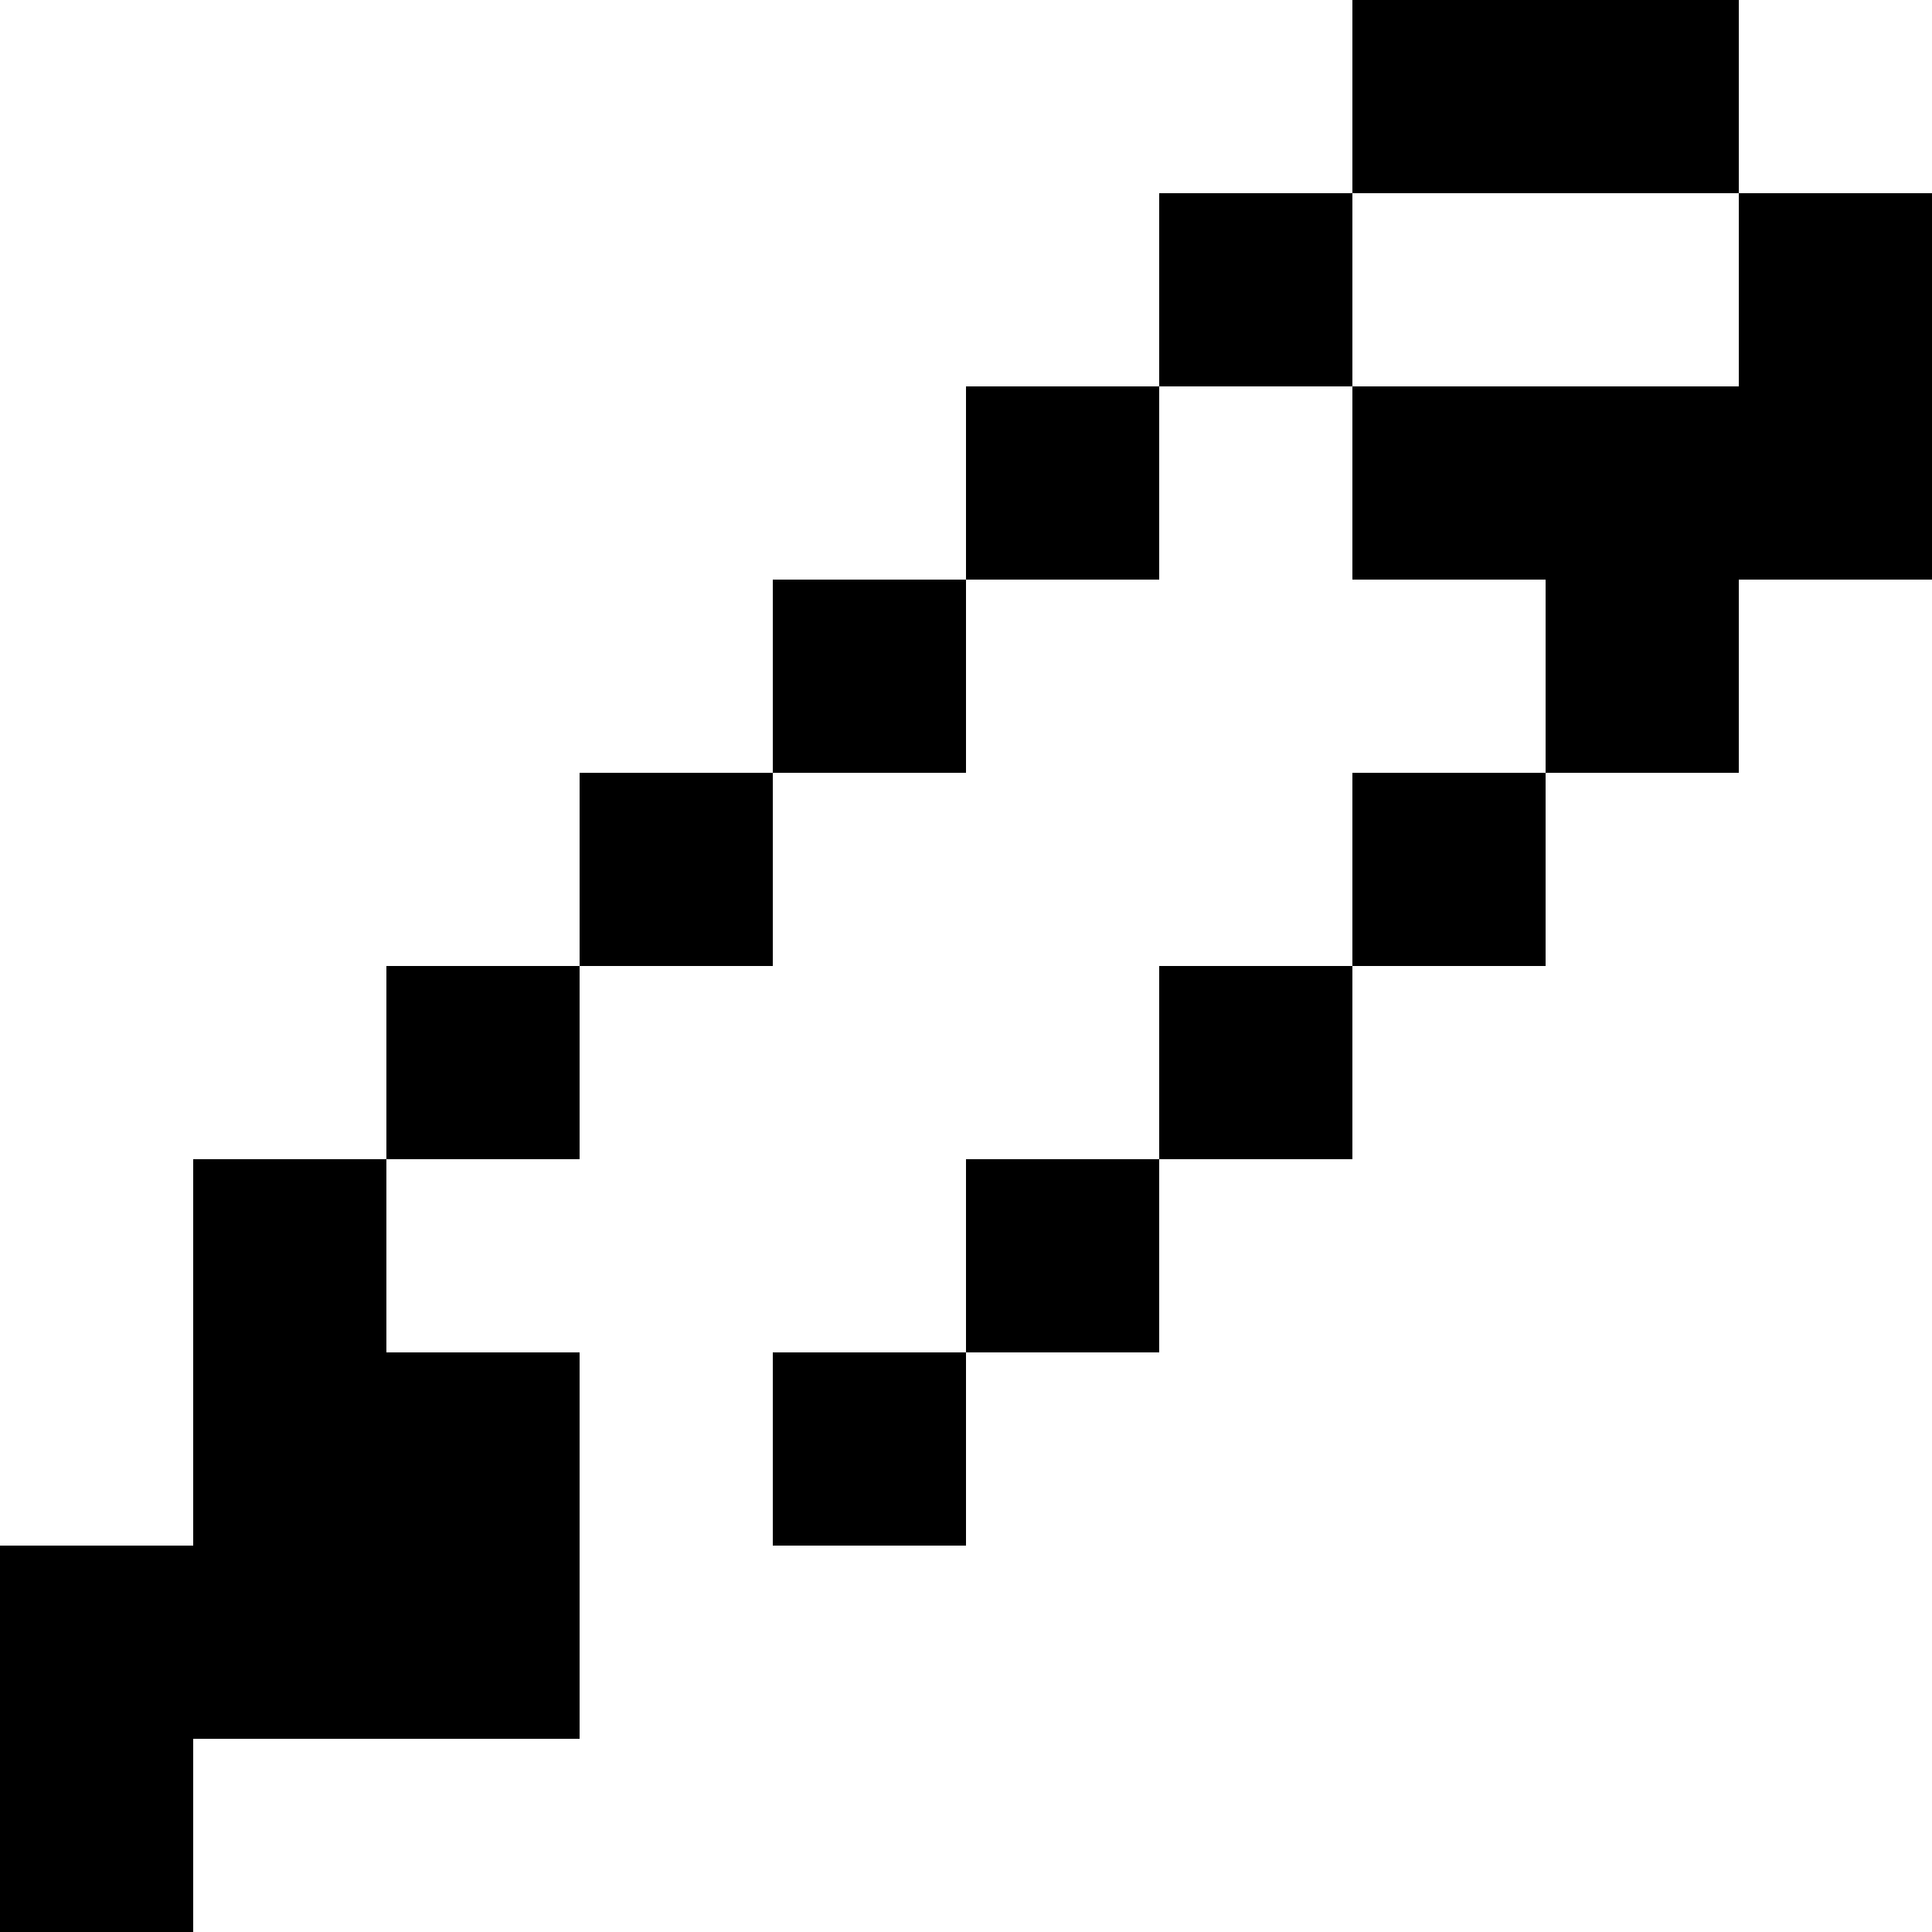
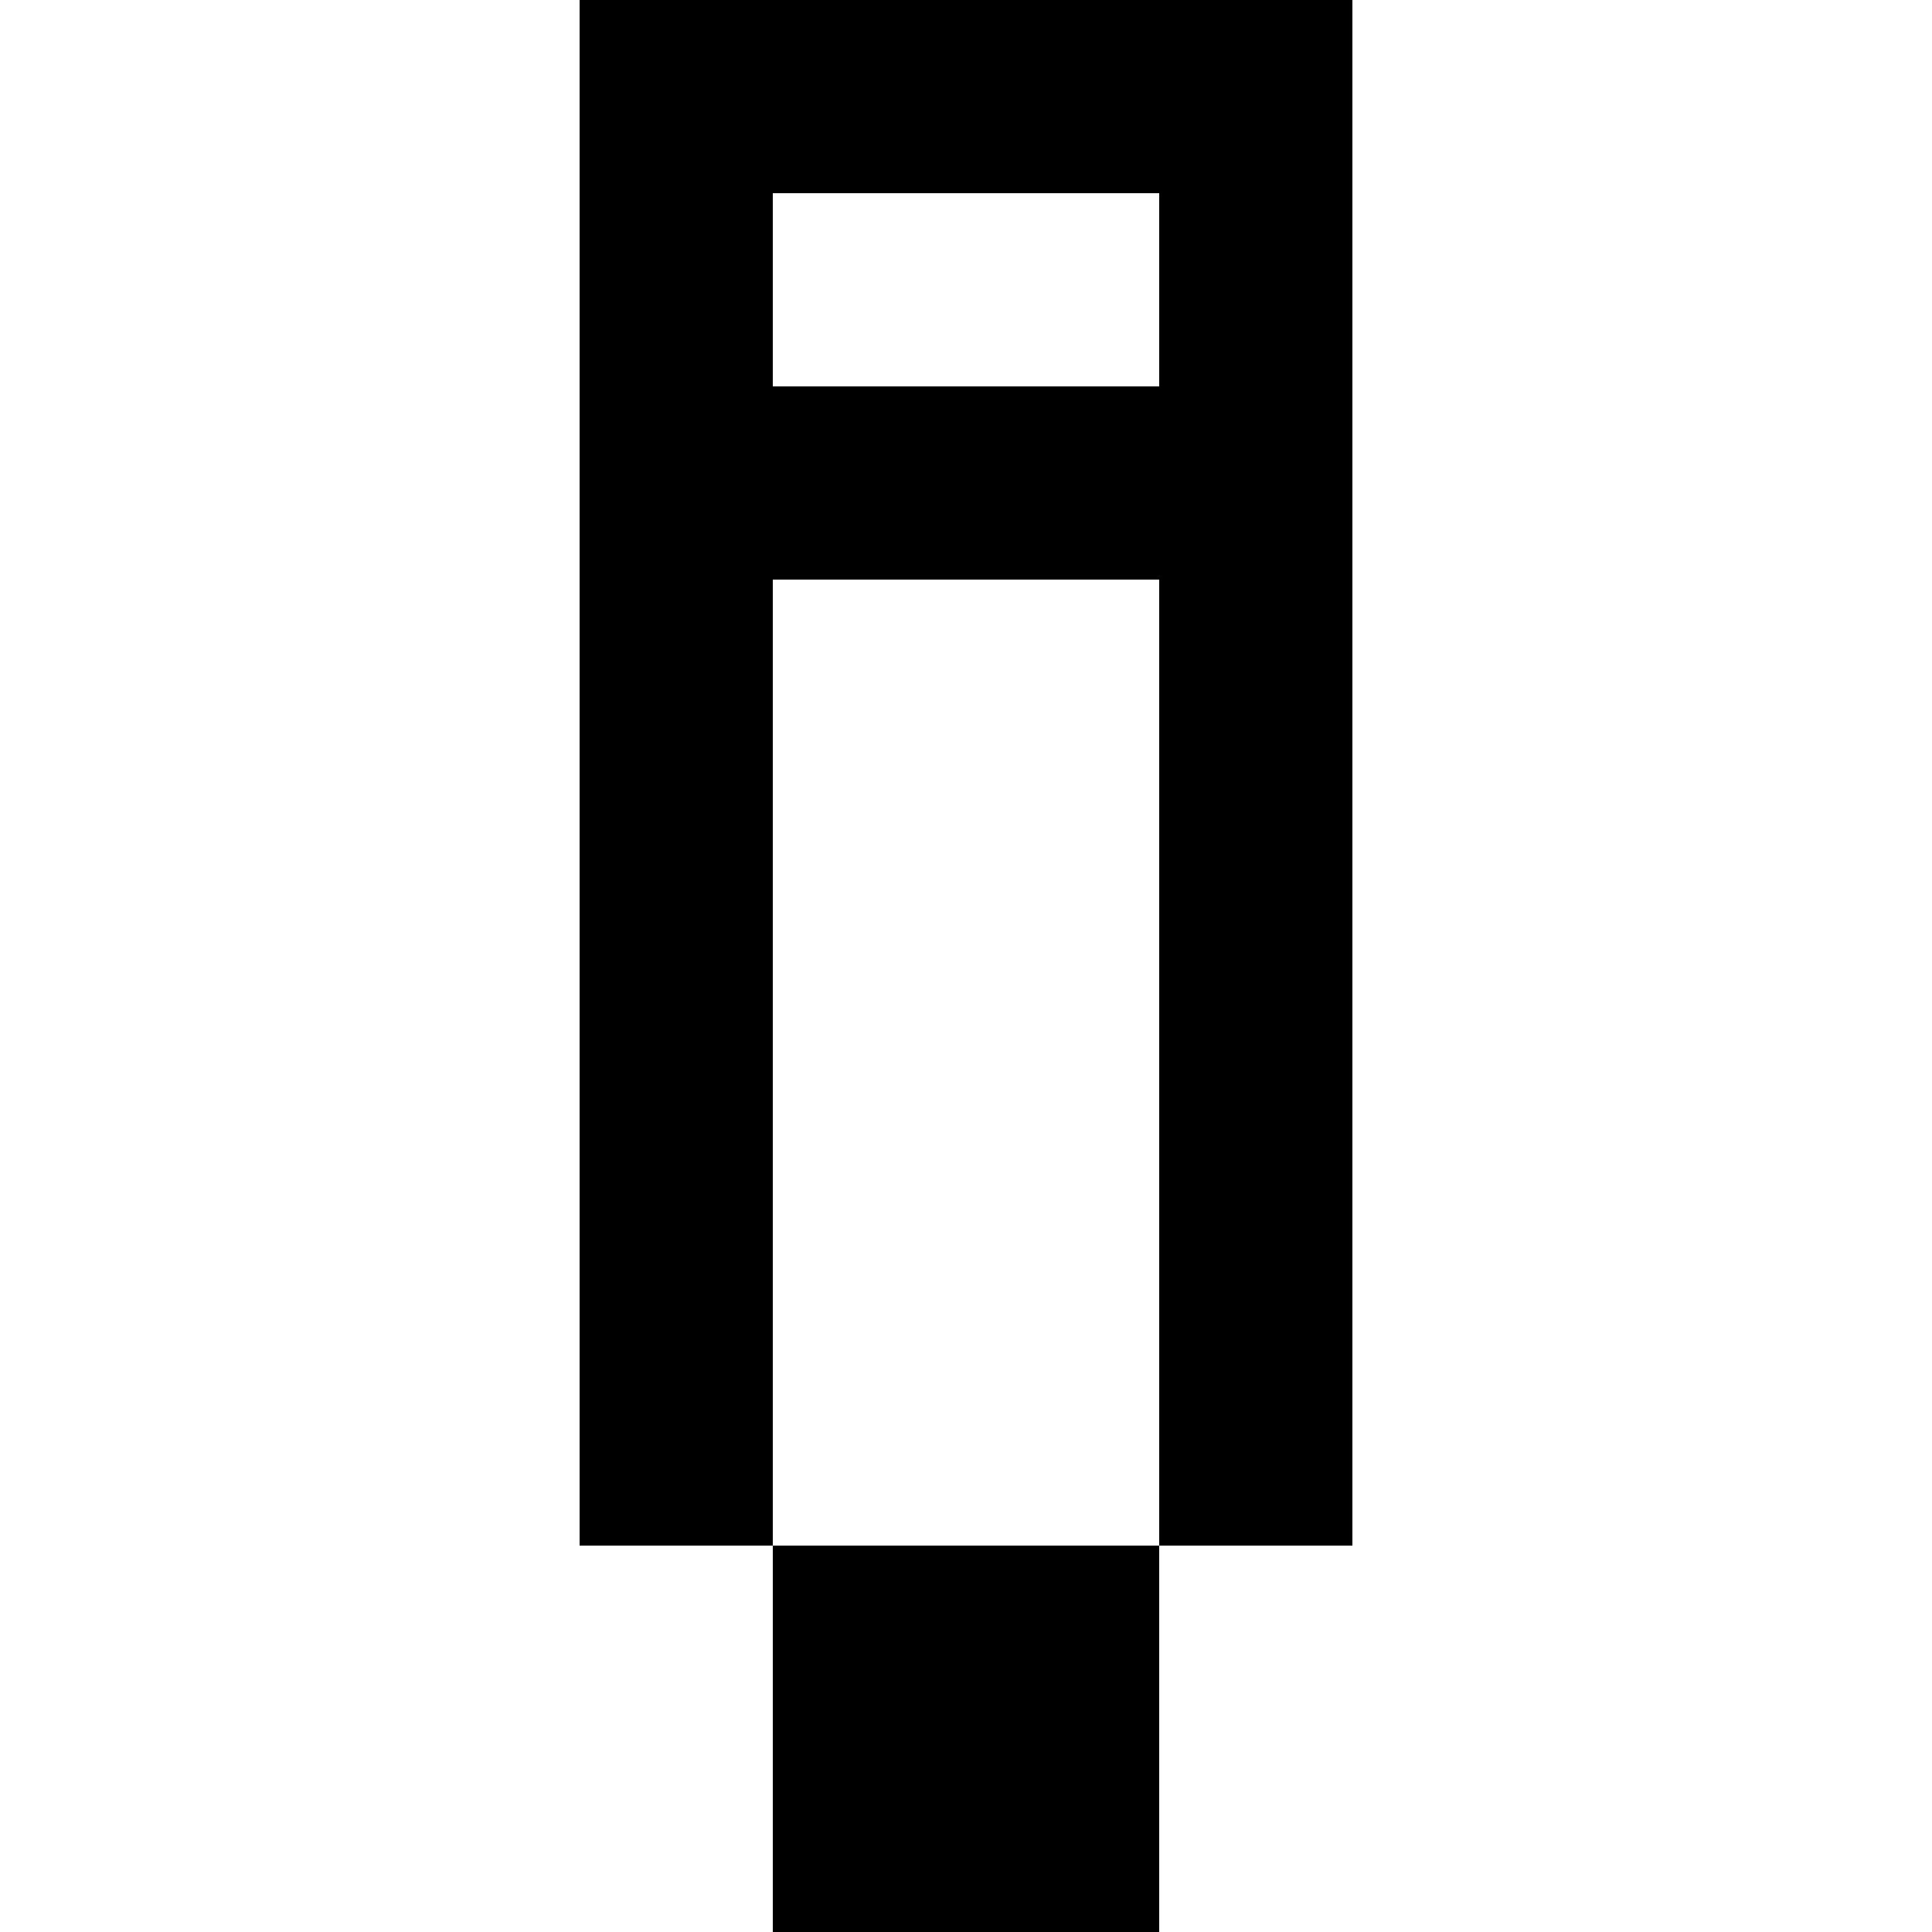
<svg xmlns="http://www.w3.org/2000/svg" viewBox="0 0 10 10" shape-rendering="crispEdges">
-   <path d="M7 0h2v1H7zM6 1h1v1H6zM9 1h1v1H9zM5 2h1v1H5zM7 2h3v1H7zM4 3h1v1H4zM8 3h1v1H8zM3 4h1v1H3zM7 4h1v1H7zM2 5h1v1H2zM6 5h1v1H6zM1 6h1v1H1zM5 6h1v1H5zM1 7h2v1H1zM4 7h1v1H4zM0 8h3v1H0zM0 9h1v1H0z" />
+   <path d="M3 0h4v1H3zM3 1h1v1H3zM6 1h1v1H6zM3 2h4v1H3zM3 3h1v1H3zM6 3h1v1H6zM3 4h1v1H3zM6 4h1v1H6zM3 5h1v1H3zM6 5h1v1H6zM3 6h1v1H3zM6 6h1v1H6zM3 7h1v1H3zM6 7h1v1H6zM4 8h2v1H4zM4 9h2v1H4z" />
</svg>
